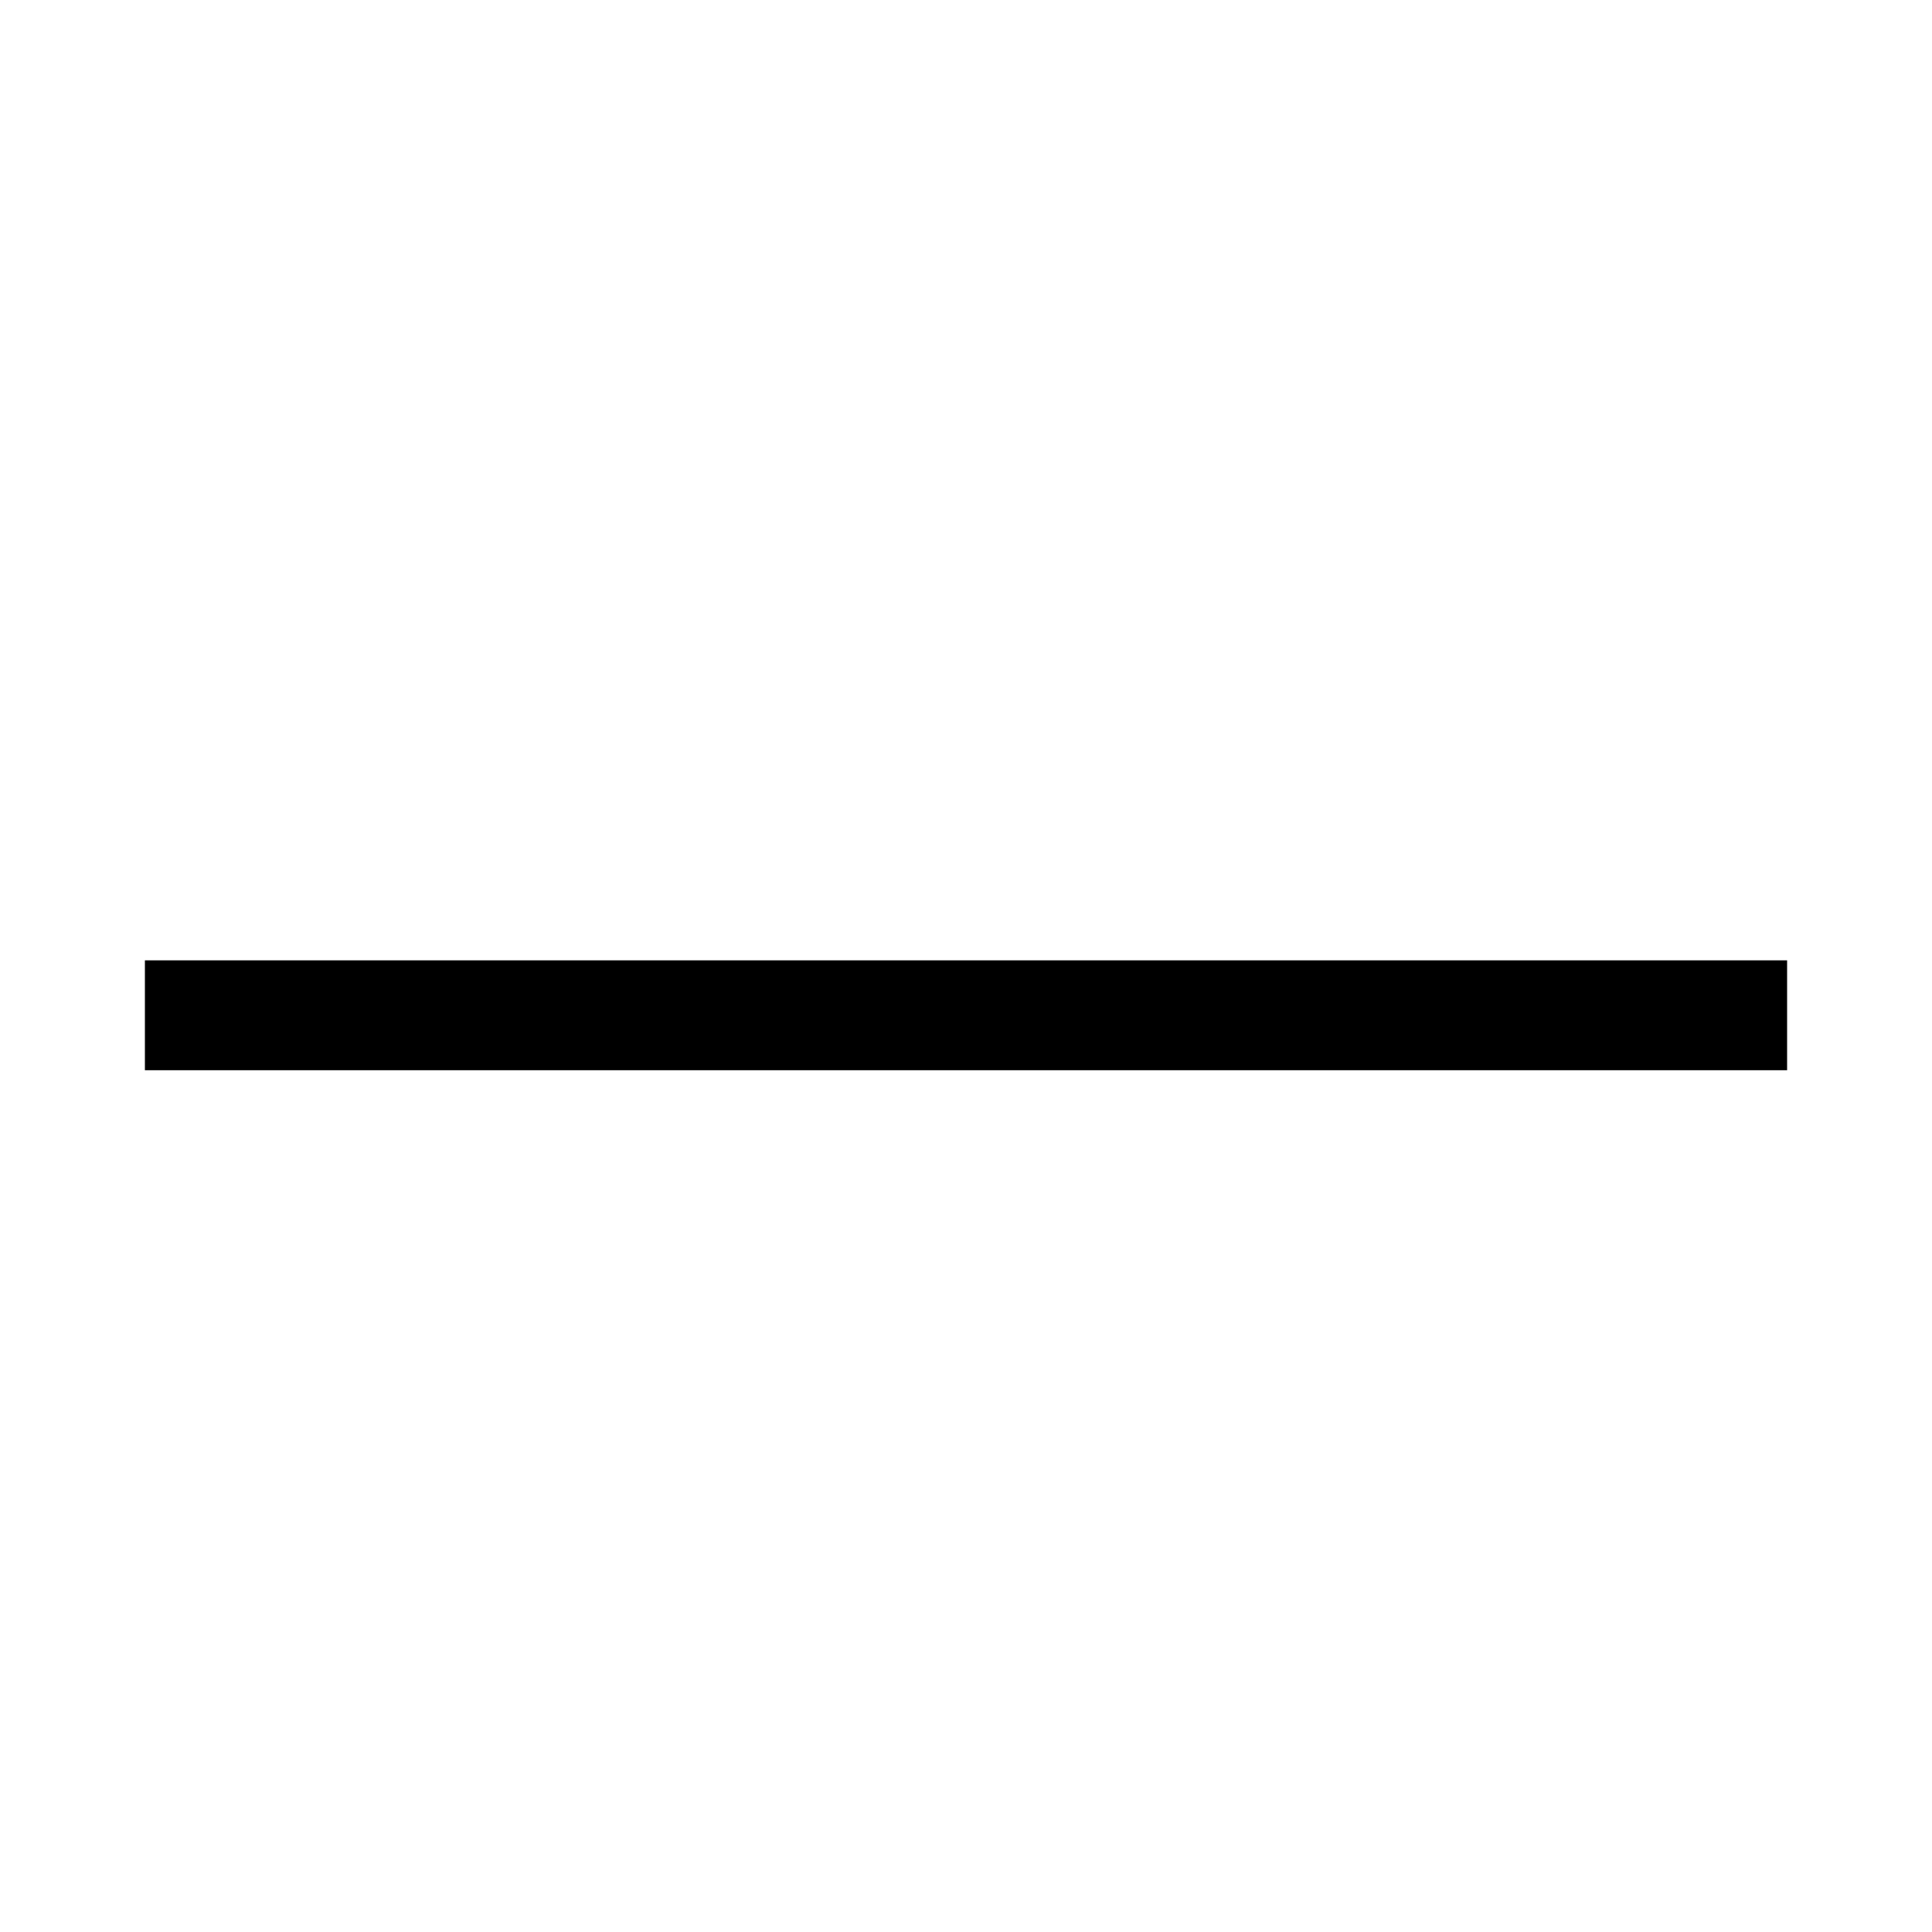
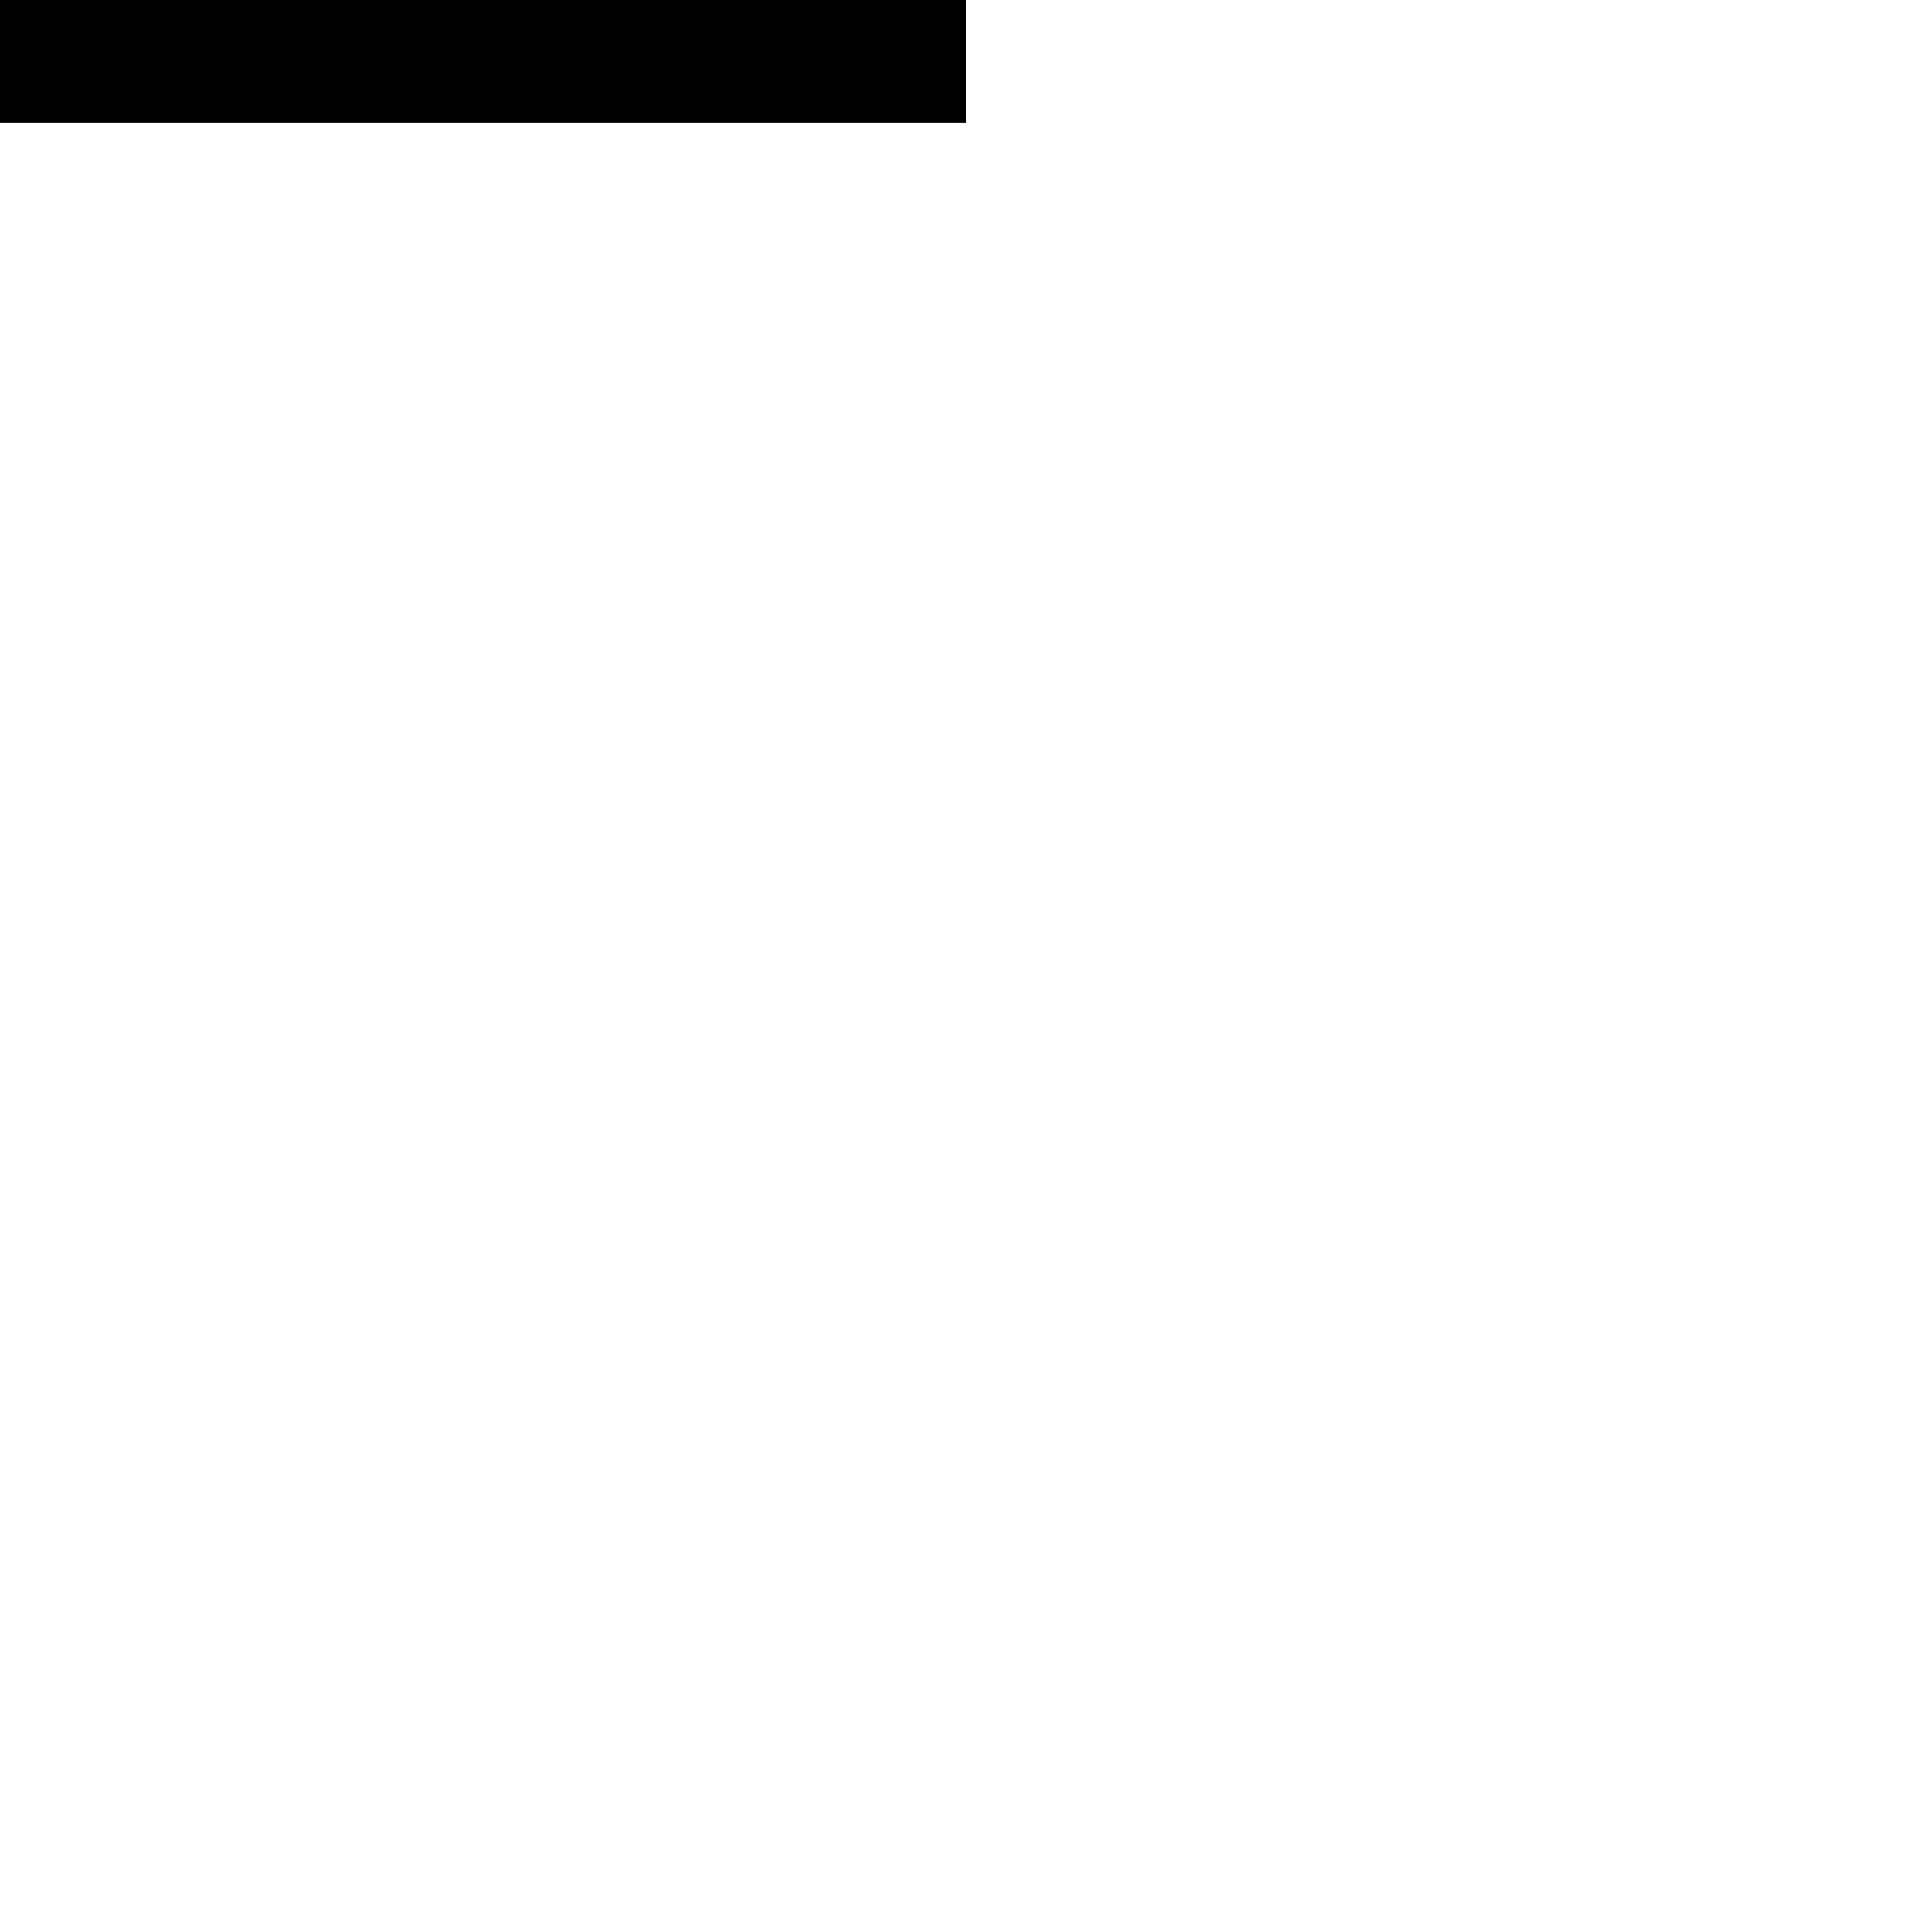
<svg xmlns="http://www.w3.org/2000/svg" viewBox="0 0 100 100">
  <style>
    .symbol {
      fill: #000;
      text-anchor: middle;
      dominant-baseline: middle;
      font-family: Arial, sans-serif;
    }
  </style>
-   <text x="50" y="50" font-size="85" class="symbol">—</text>
+   <text cx="50%" cy="50%" font-size="100" class="symbol">—</text>
</svg>
